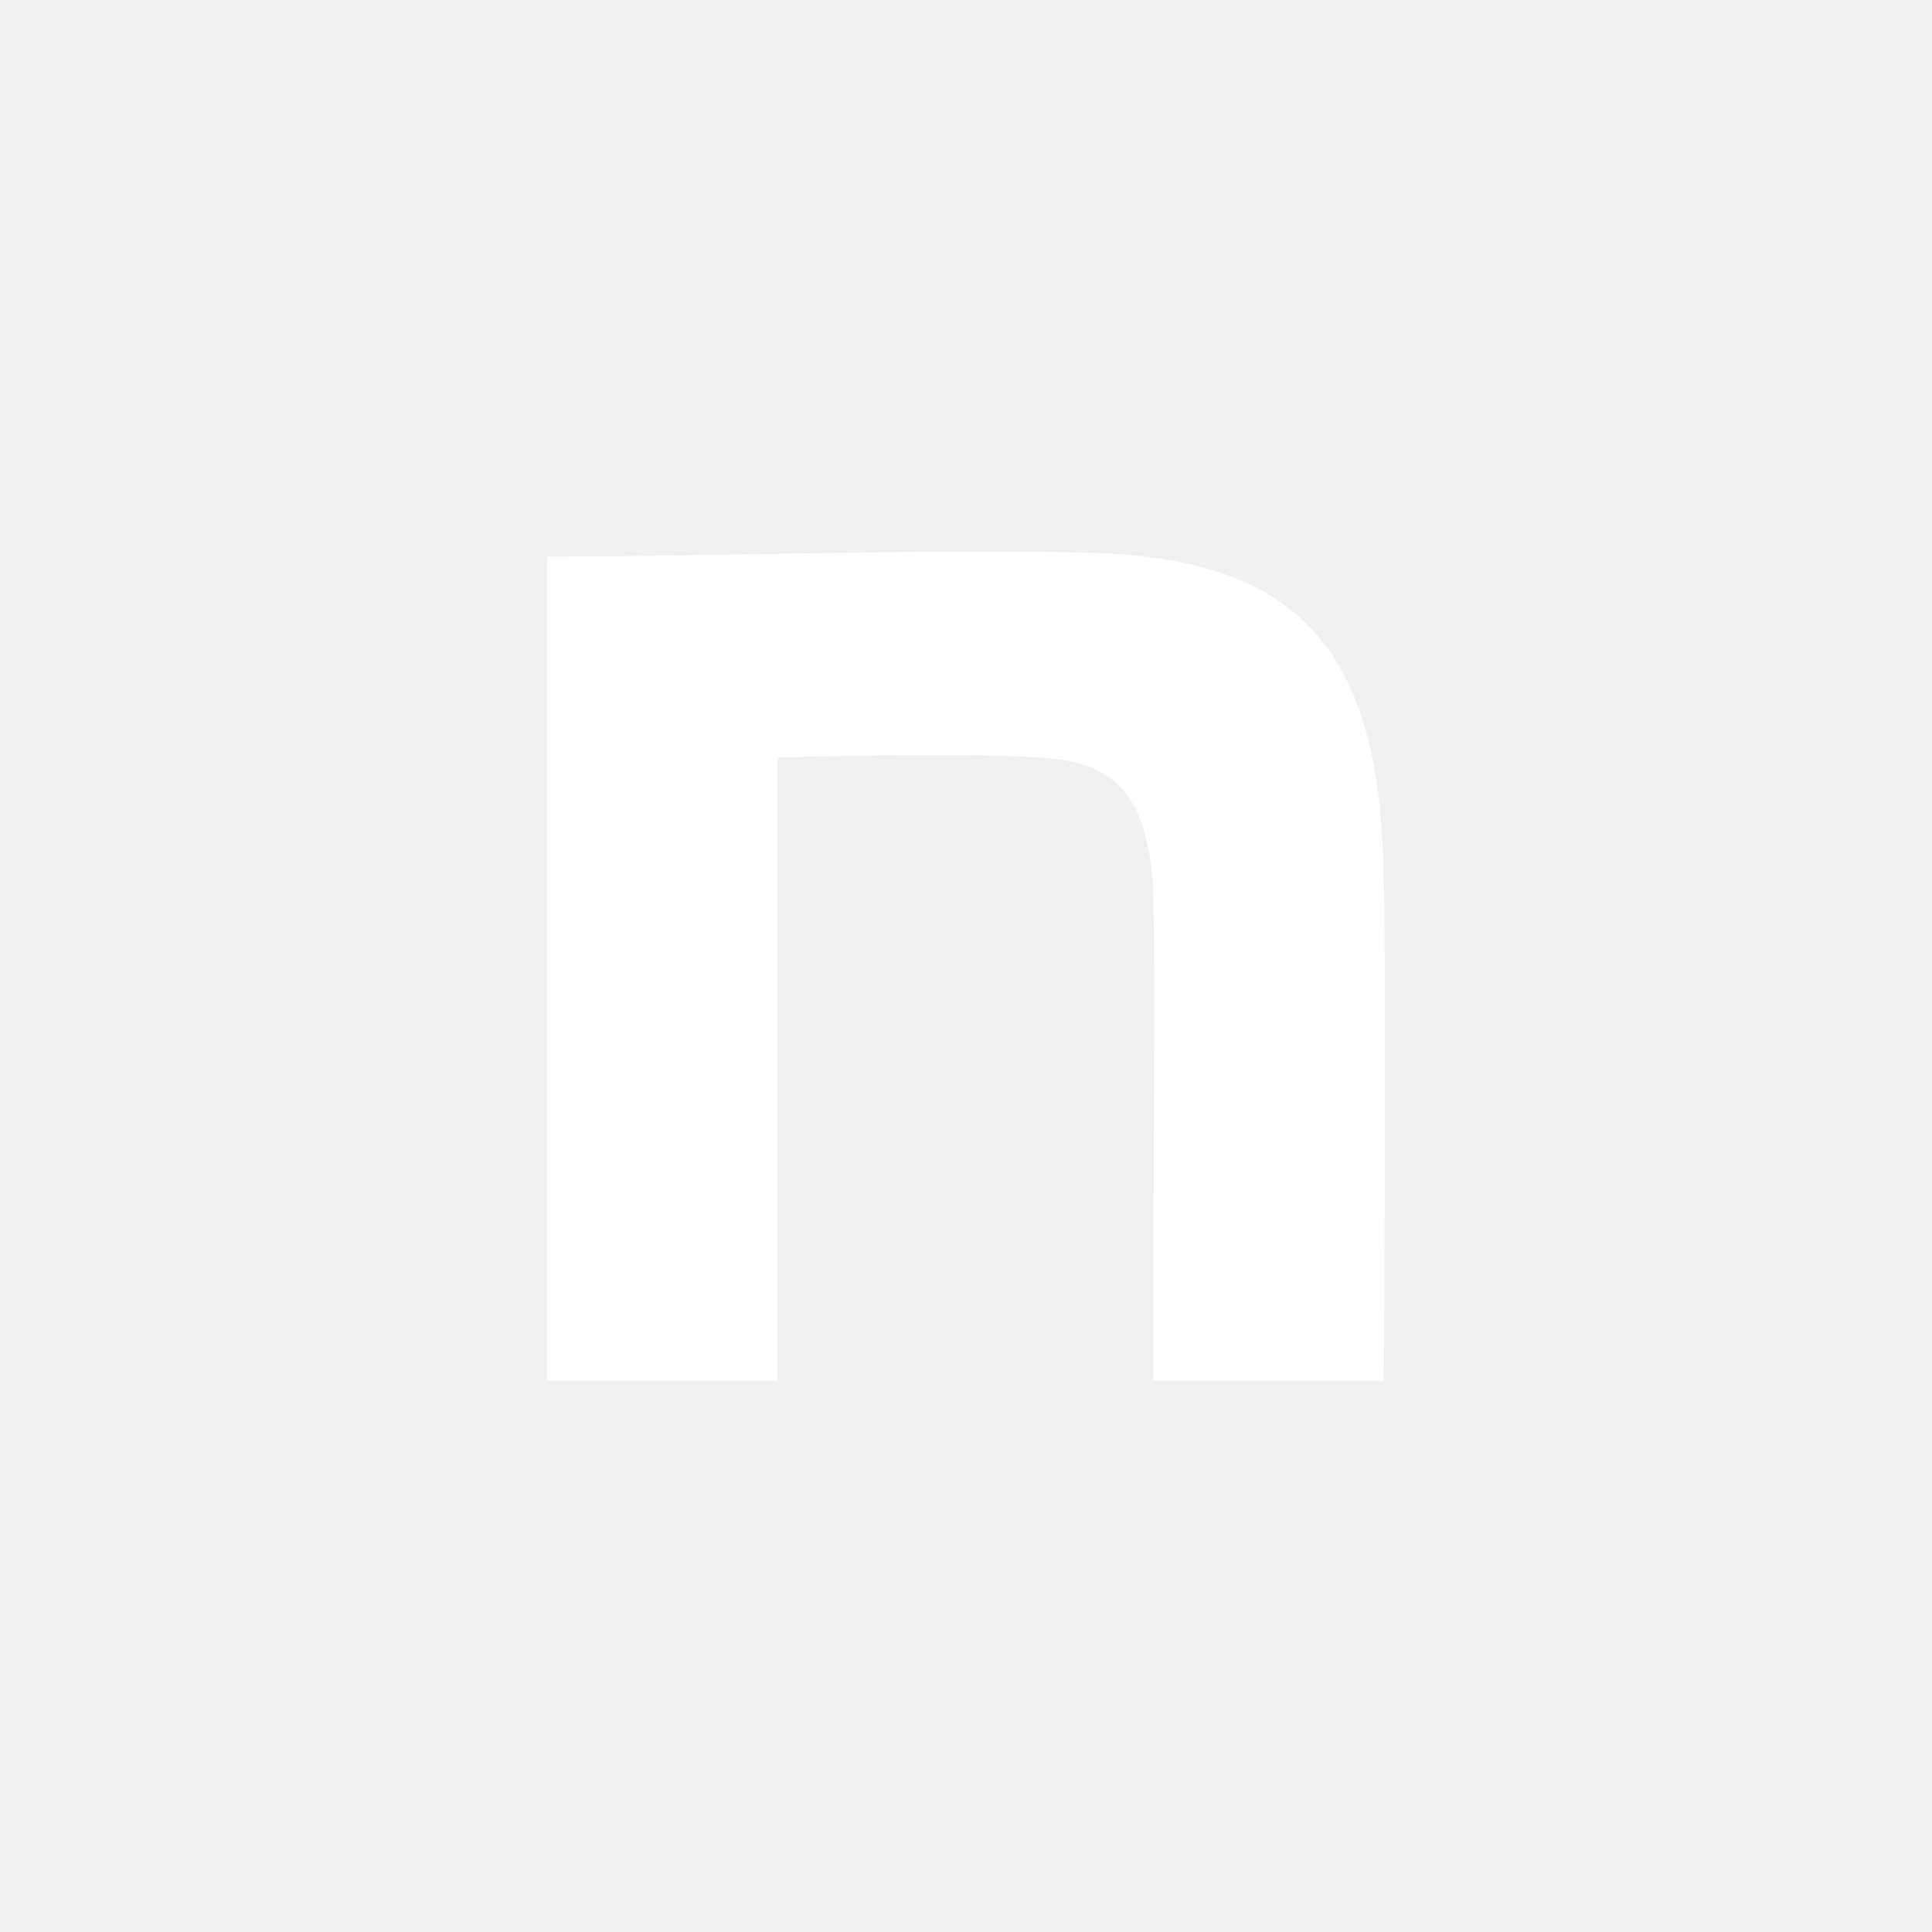
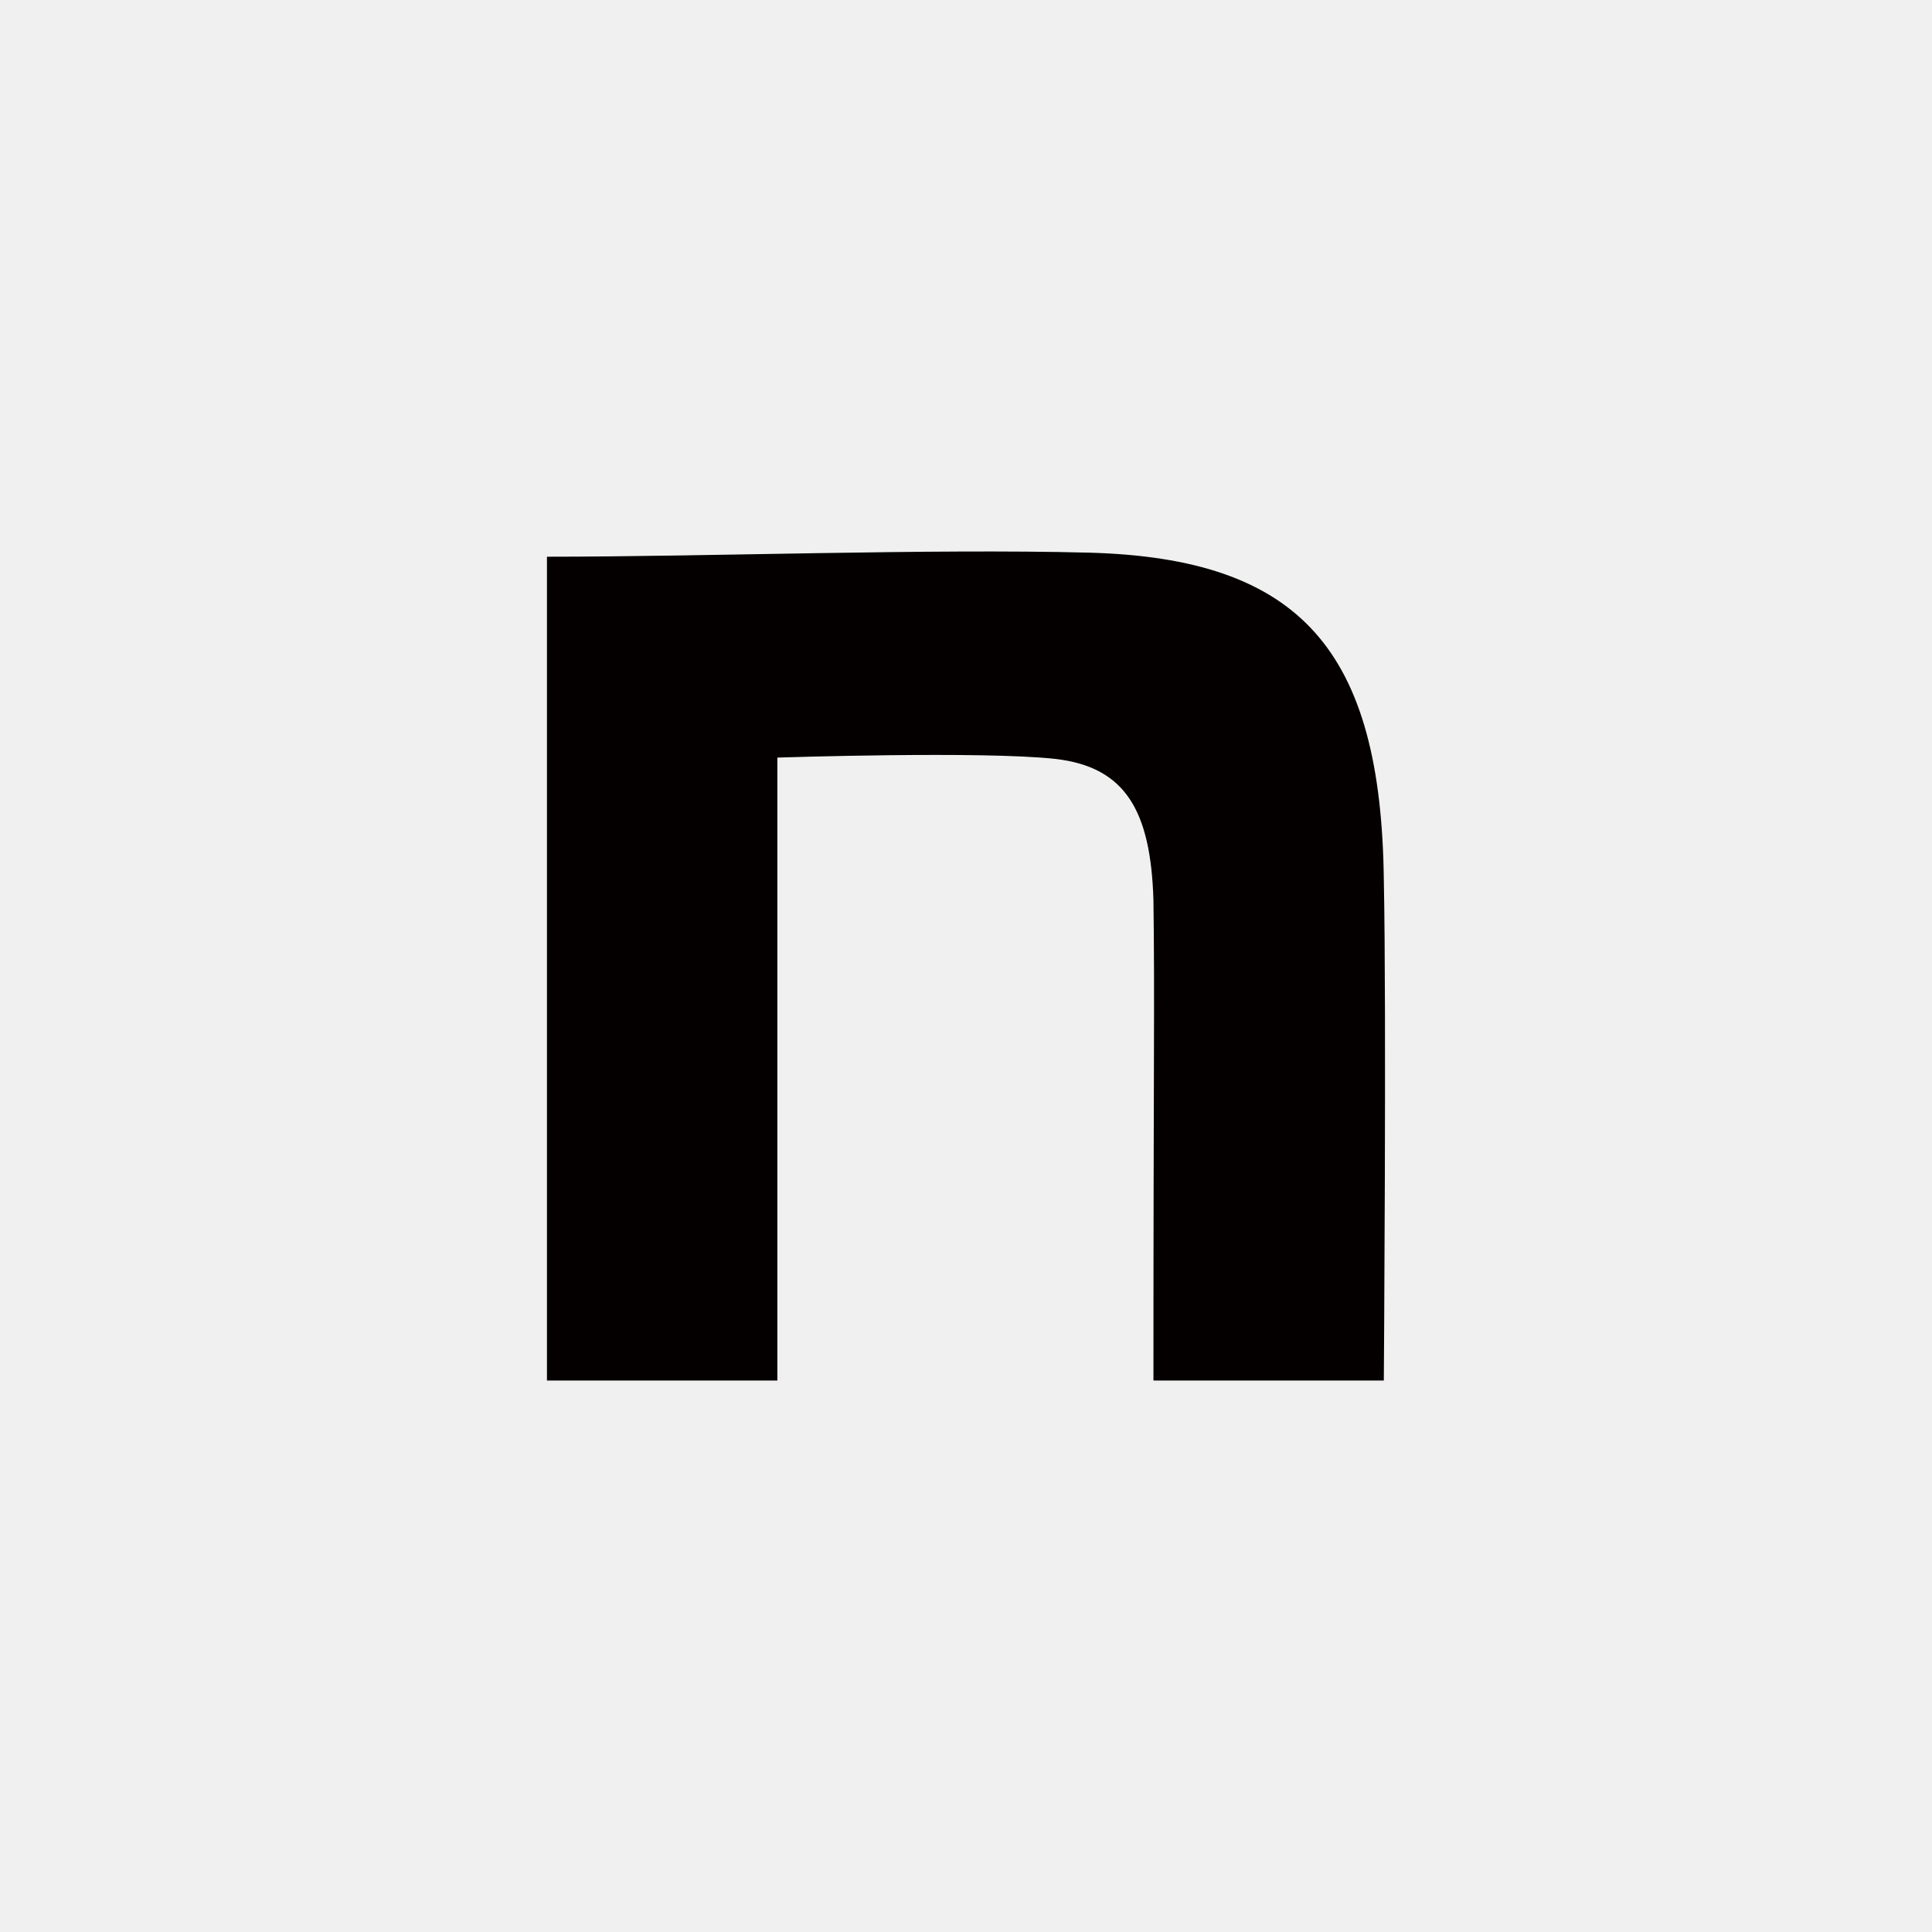
<svg xmlns="http://www.w3.org/2000/svg" id="_レイヤー_1" viewBox="0 0 493 493">
  <defs>
-     <style>.cls-1{fill:#fff;}</style>
+     <style>.cls-1{fill:#040000;}</style>
  </defs>
  <path class="cls-1" d="m139.57,142.06c41.19,0,97.6-2.09,138.1-1.04,54.34,1.39,74.76,25.06,75.45,83.53.69,33.06,0,127.73,0,127.73h-58.79c0-82.83.35-96.5,0-122.6-.69-22.97-7.25-33.92-24.9-36.01-18.69-2.09-71.07-.35-71.07-.35v158.96h-58.79v-210.22Z" />
</svg>
